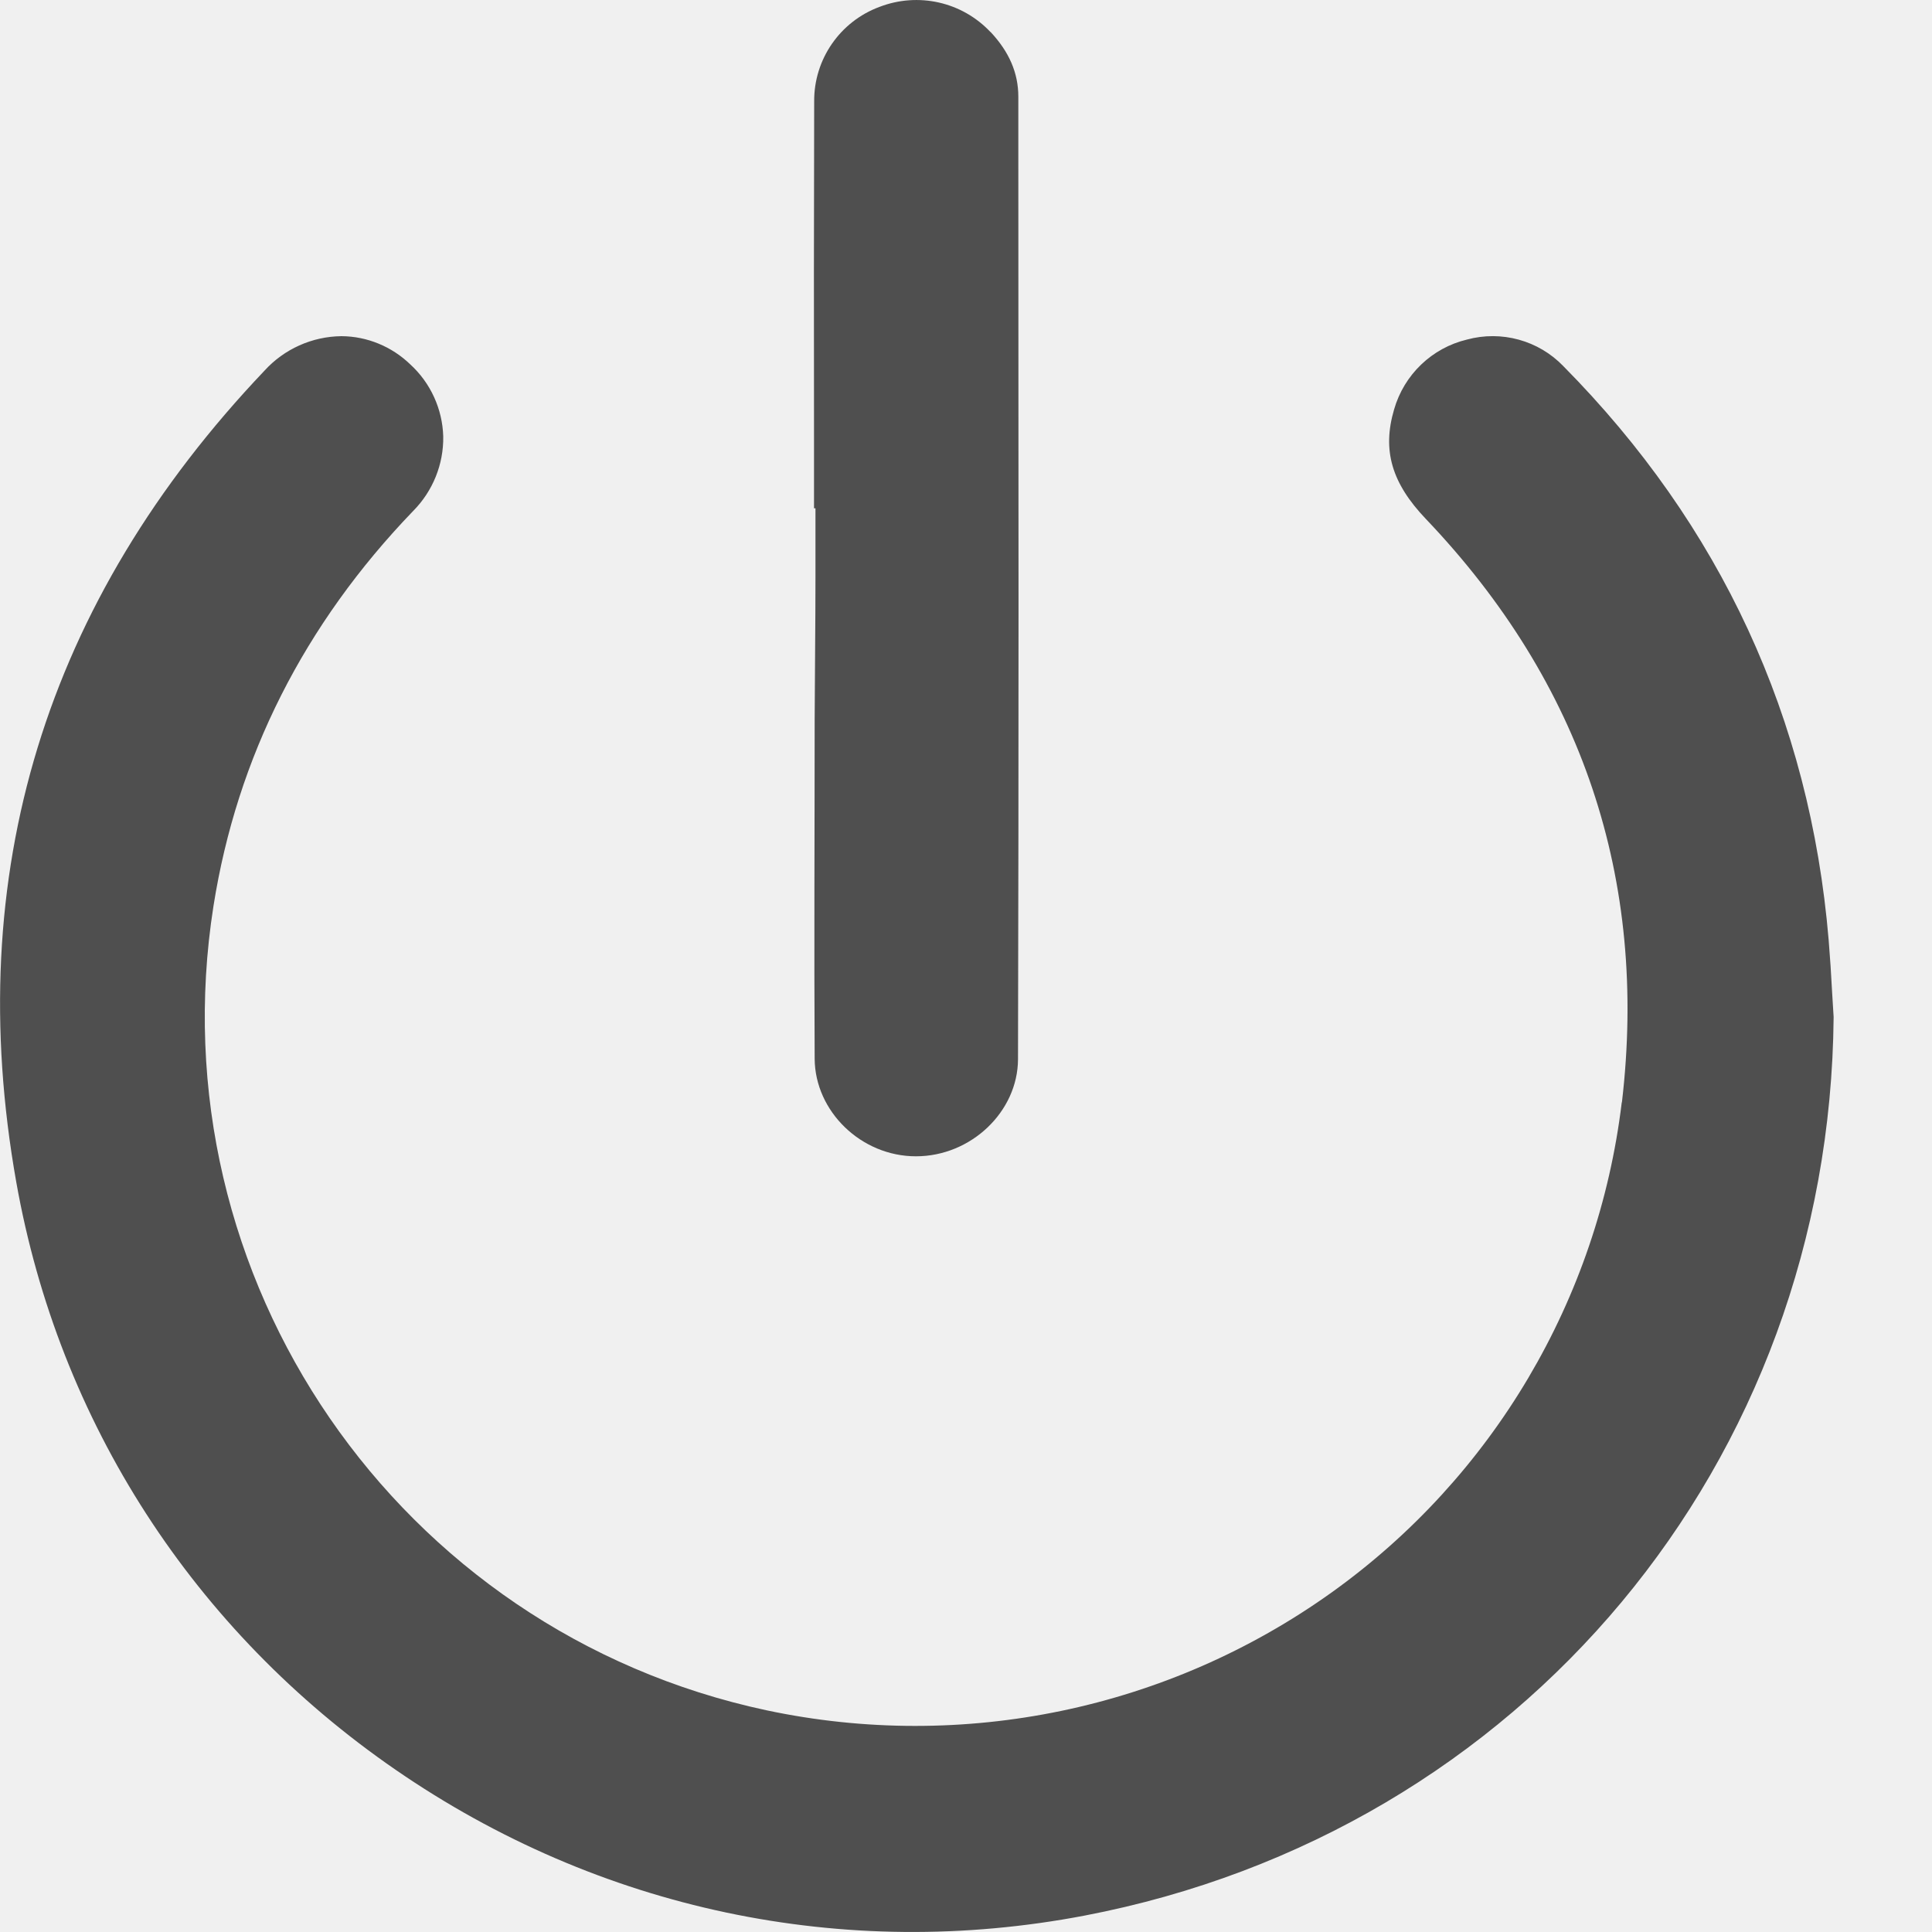
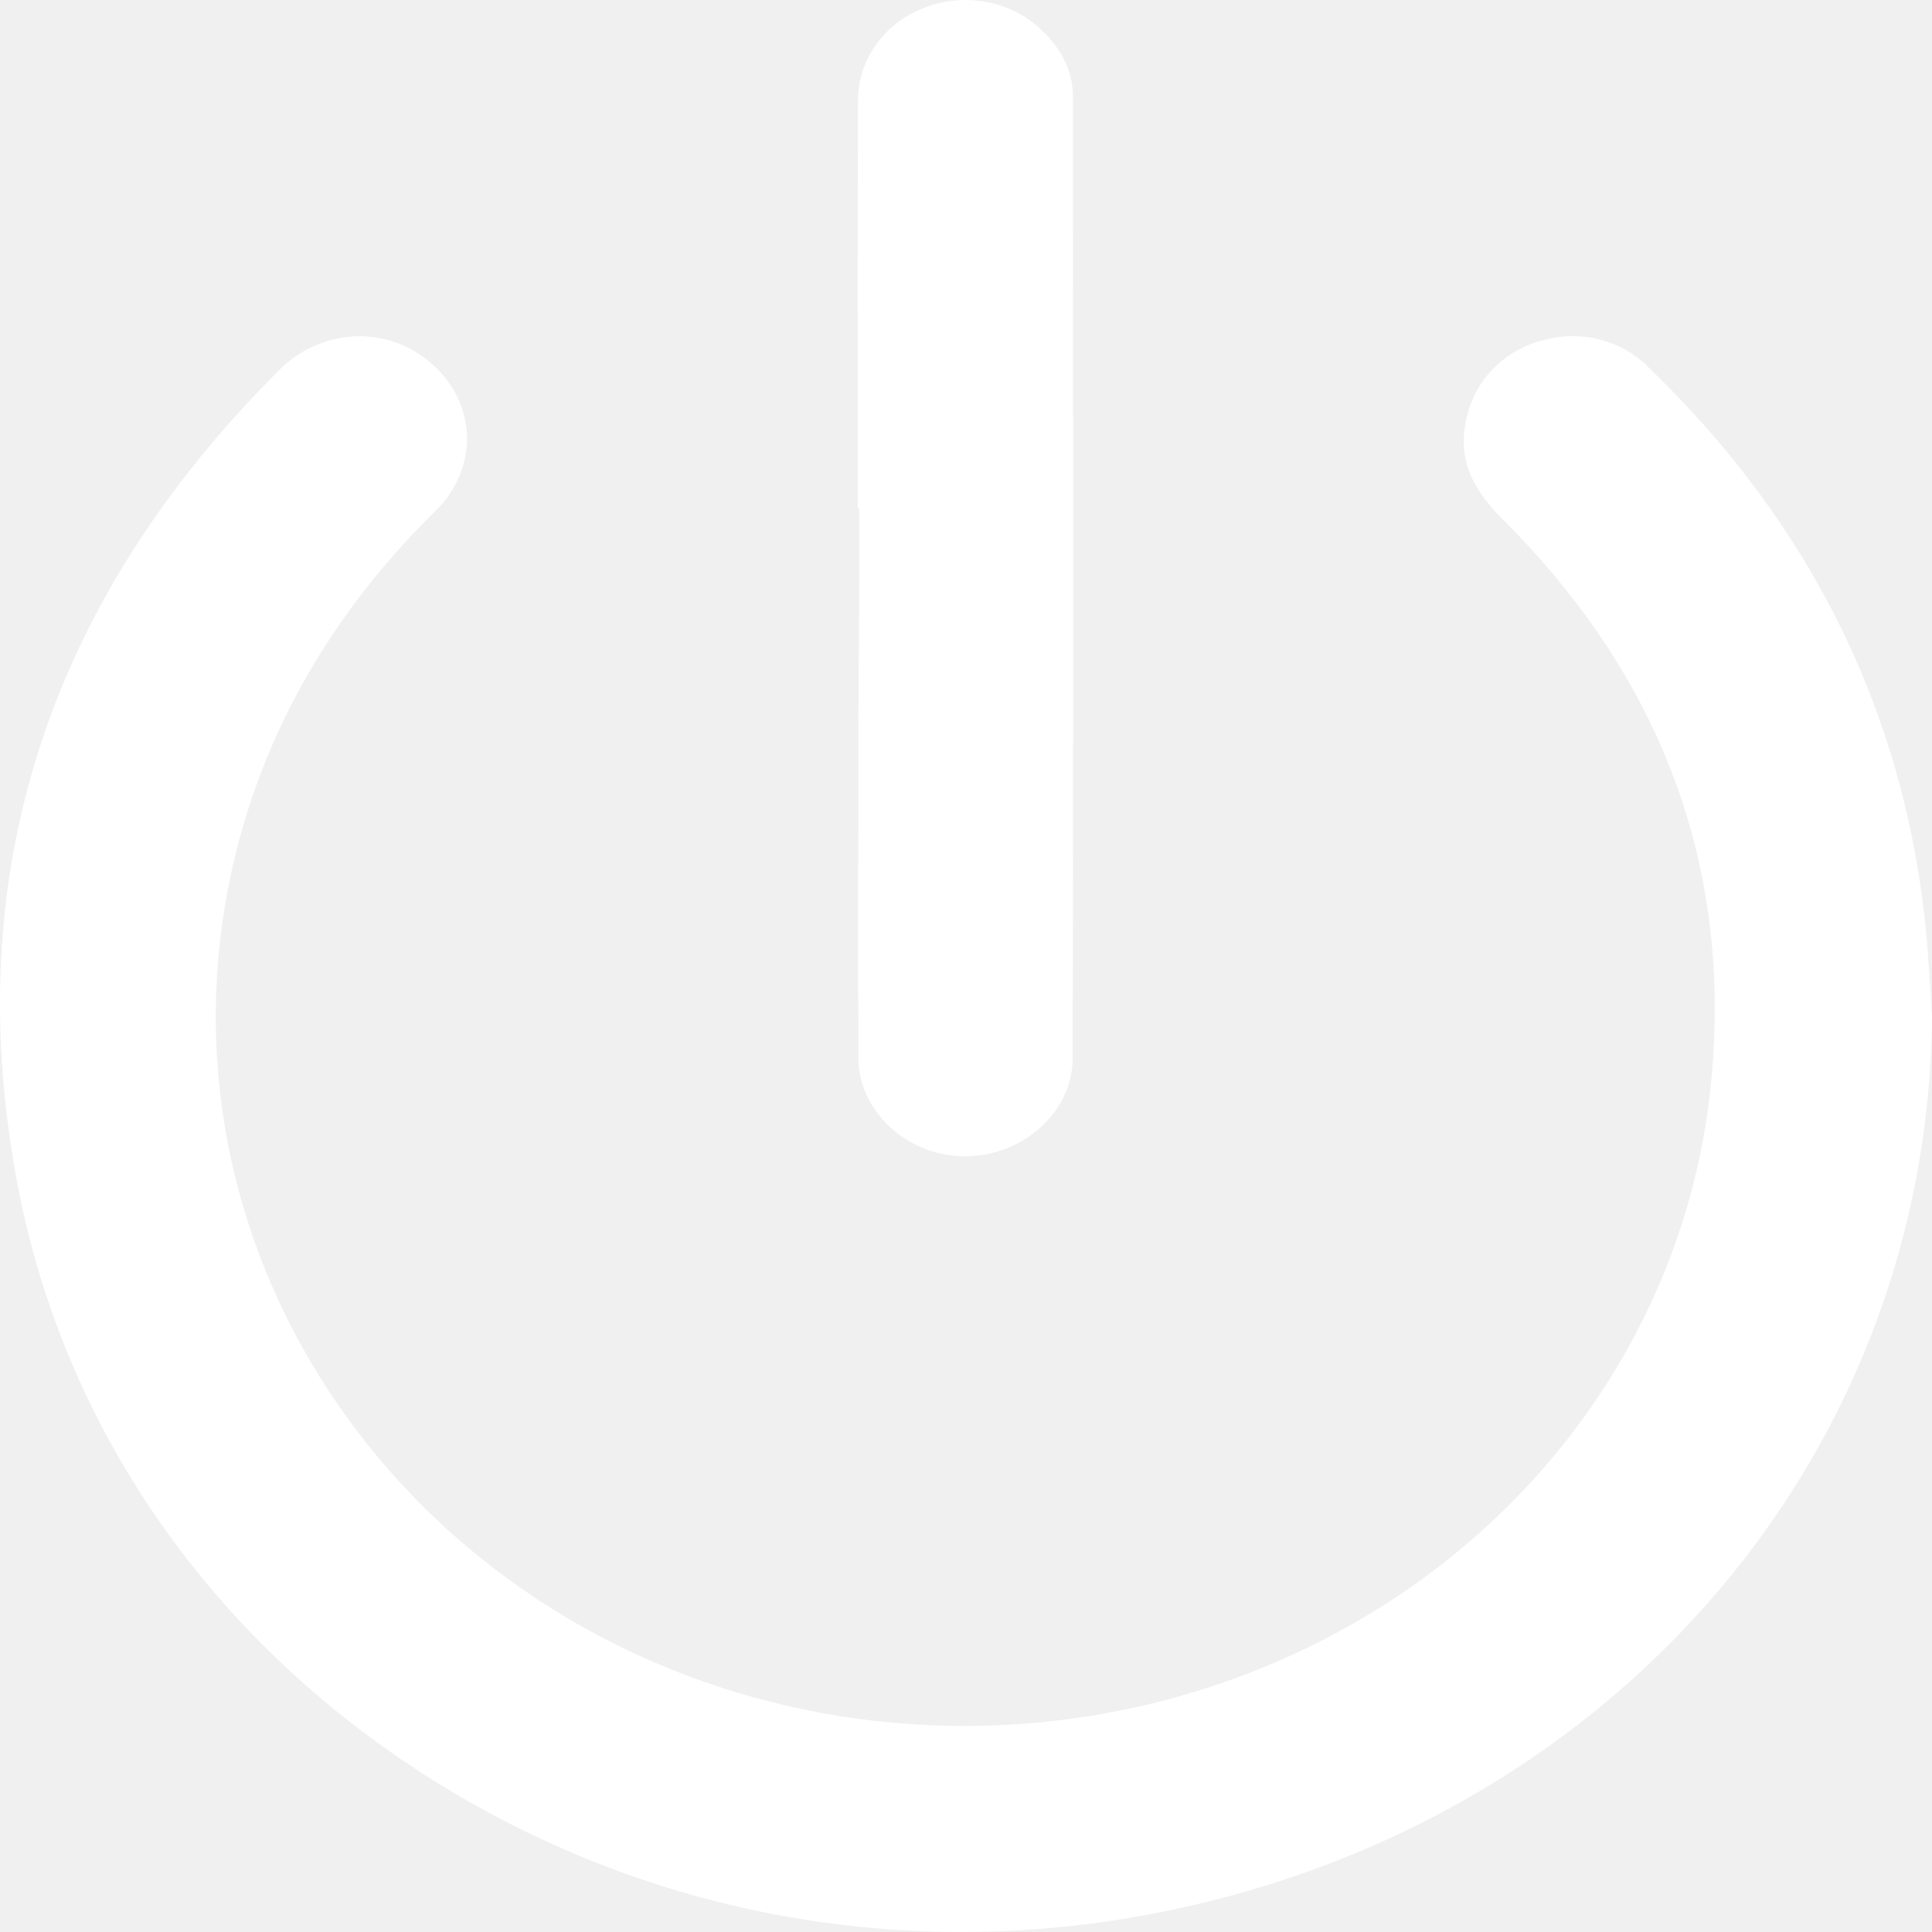
<svg xmlns="http://www.w3.org/2000/svg" width="12" height="12" viewBox="0 0 12 12" fill="none">
-   <rect width="11.389" height="12" fill="black" fill-opacity="0" />
-   <rect width="11.389" height="12" fill="black" fill-opacity="0" />
-   <path d="M11.38 6.17C11.374 6.054 11.367 5.946 11.358 5.837C11.242 4.46 10.687 3.262 9.71 2.274H9.71C9.556 2.114 9.326 2.051 9.112 2.109C8.894 2.161 8.721 2.327 8.659 2.543C8.584 2.797 8.644 3.001 8.857 3.224C9.827 4.242 10.237 5.461 10.074 6.847H10.073C9.926 8.069 9.273 9.174 8.271 9.891C7.256 10.617 5.982 10.882 4.761 10.623C2.471 10.134 0.962 7.939 1.326 5.627C1.472 4.703 1.889 3.877 2.566 3.174C2.688 3.051 2.756 2.884 2.753 2.71C2.748 2.54 2.674 2.378 2.548 2.263C2.433 2.152 2.28 2.089 2.121 2.088C1.938 2.09 1.765 2.168 1.643 2.302C0.28 3.736 -0.238 5.431 0.101 7.342C0.365 8.831 1.202 10.128 2.458 10.993C3.721 11.863 5.241 12.184 6.737 11.898C9.453 11.378 11.365 9.084 11.389 6.317C11.386 6.268 11.383 6.218 11.38 6.17L11.38 6.17Z" fill="#4F4F4F" />
-   <path d="M5.056 3.157H5.065V3.587C5.065 3.882 5.061 4.177 5.06 4.472C5.06 5.161 5.056 5.876 5.06 6.576C5.062 6.903 5.349 7.182 5.689 7.182C6.032 7.182 6.322 6.904 6.323 6.579C6.328 4.709 6.326 2.807 6.325 0.969V0.601C6.325 0.453 6.268 0.322 6.153 0.199H6.152C5.975 0.011 5.703 -0.05 5.462 0.043C5.217 0.134 5.055 0.369 5.057 0.63C5.055 1.331 5.055 2.048 5.056 2.737V3.157L5.056 3.157Z" fill="#4F4F4F" />
+   <path d="M11.991 6.17C11.984 6.054 11.977 5.946 11.968 5.837C11.845 4.46 11.261 3.262 10.231 2.274H10.232C10.069 2.114 9.827 2.051 9.601 2.109C9.371 2.161 9.189 2.327 9.124 2.543C9.045 2.797 9.108 3.001 9.332 3.224C10.354 4.242 10.786 5.461 10.614 6.847H10.614C10.459 8.069 9.77 9.174 8.715 9.891C7.645 10.617 6.303 10.882 5.017 10.623C2.604 10.134 1.014 7.939 1.397 5.627C1.551 4.703 1.99 3.877 2.704 3.174C2.832 3.051 2.904 2.884 2.901 2.71C2.895 2.54 2.818 2.378 2.685 2.263C2.564 2.152 2.402 2.089 2.234 2.088C2.042 2.09 1.86 2.168 1.731 2.302C0.295 3.736 -0.251 5.431 0.106 7.342C0.385 8.831 1.267 10.128 2.59 10.993C3.921 11.863 5.522 12.184 7.098 11.898C9.961 11.378 11.975 9.084 12 6.317C11.997 6.268 11.994 6.218 11.991 6.17L11.991 6.17Z" fill="white" />
+   <path d="M5.328 3.157H5.337V3.587C5.337 3.882 5.332 4.177 5.332 4.472C5.332 5.161 5.328 5.876 5.332 6.576C5.334 6.903 5.636 7.182 5.994 7.182C6.355 7.182 6.661 6.904 6.662 6.579C6.668 4.709 6.666 2.807 6.664 0.969V0.601C6.664 0.453 6.605 0.322 6.483 0.199H6.482C6.296 0.011 6.009 -0.05 5.755 0.043C5.497 0.134 5.327 0.369 5.329 0.63C5.327 1.331 5.327 2.048 5.328 2.737V3.157L5.328 3.157Z" fill="white" />
</svg>
